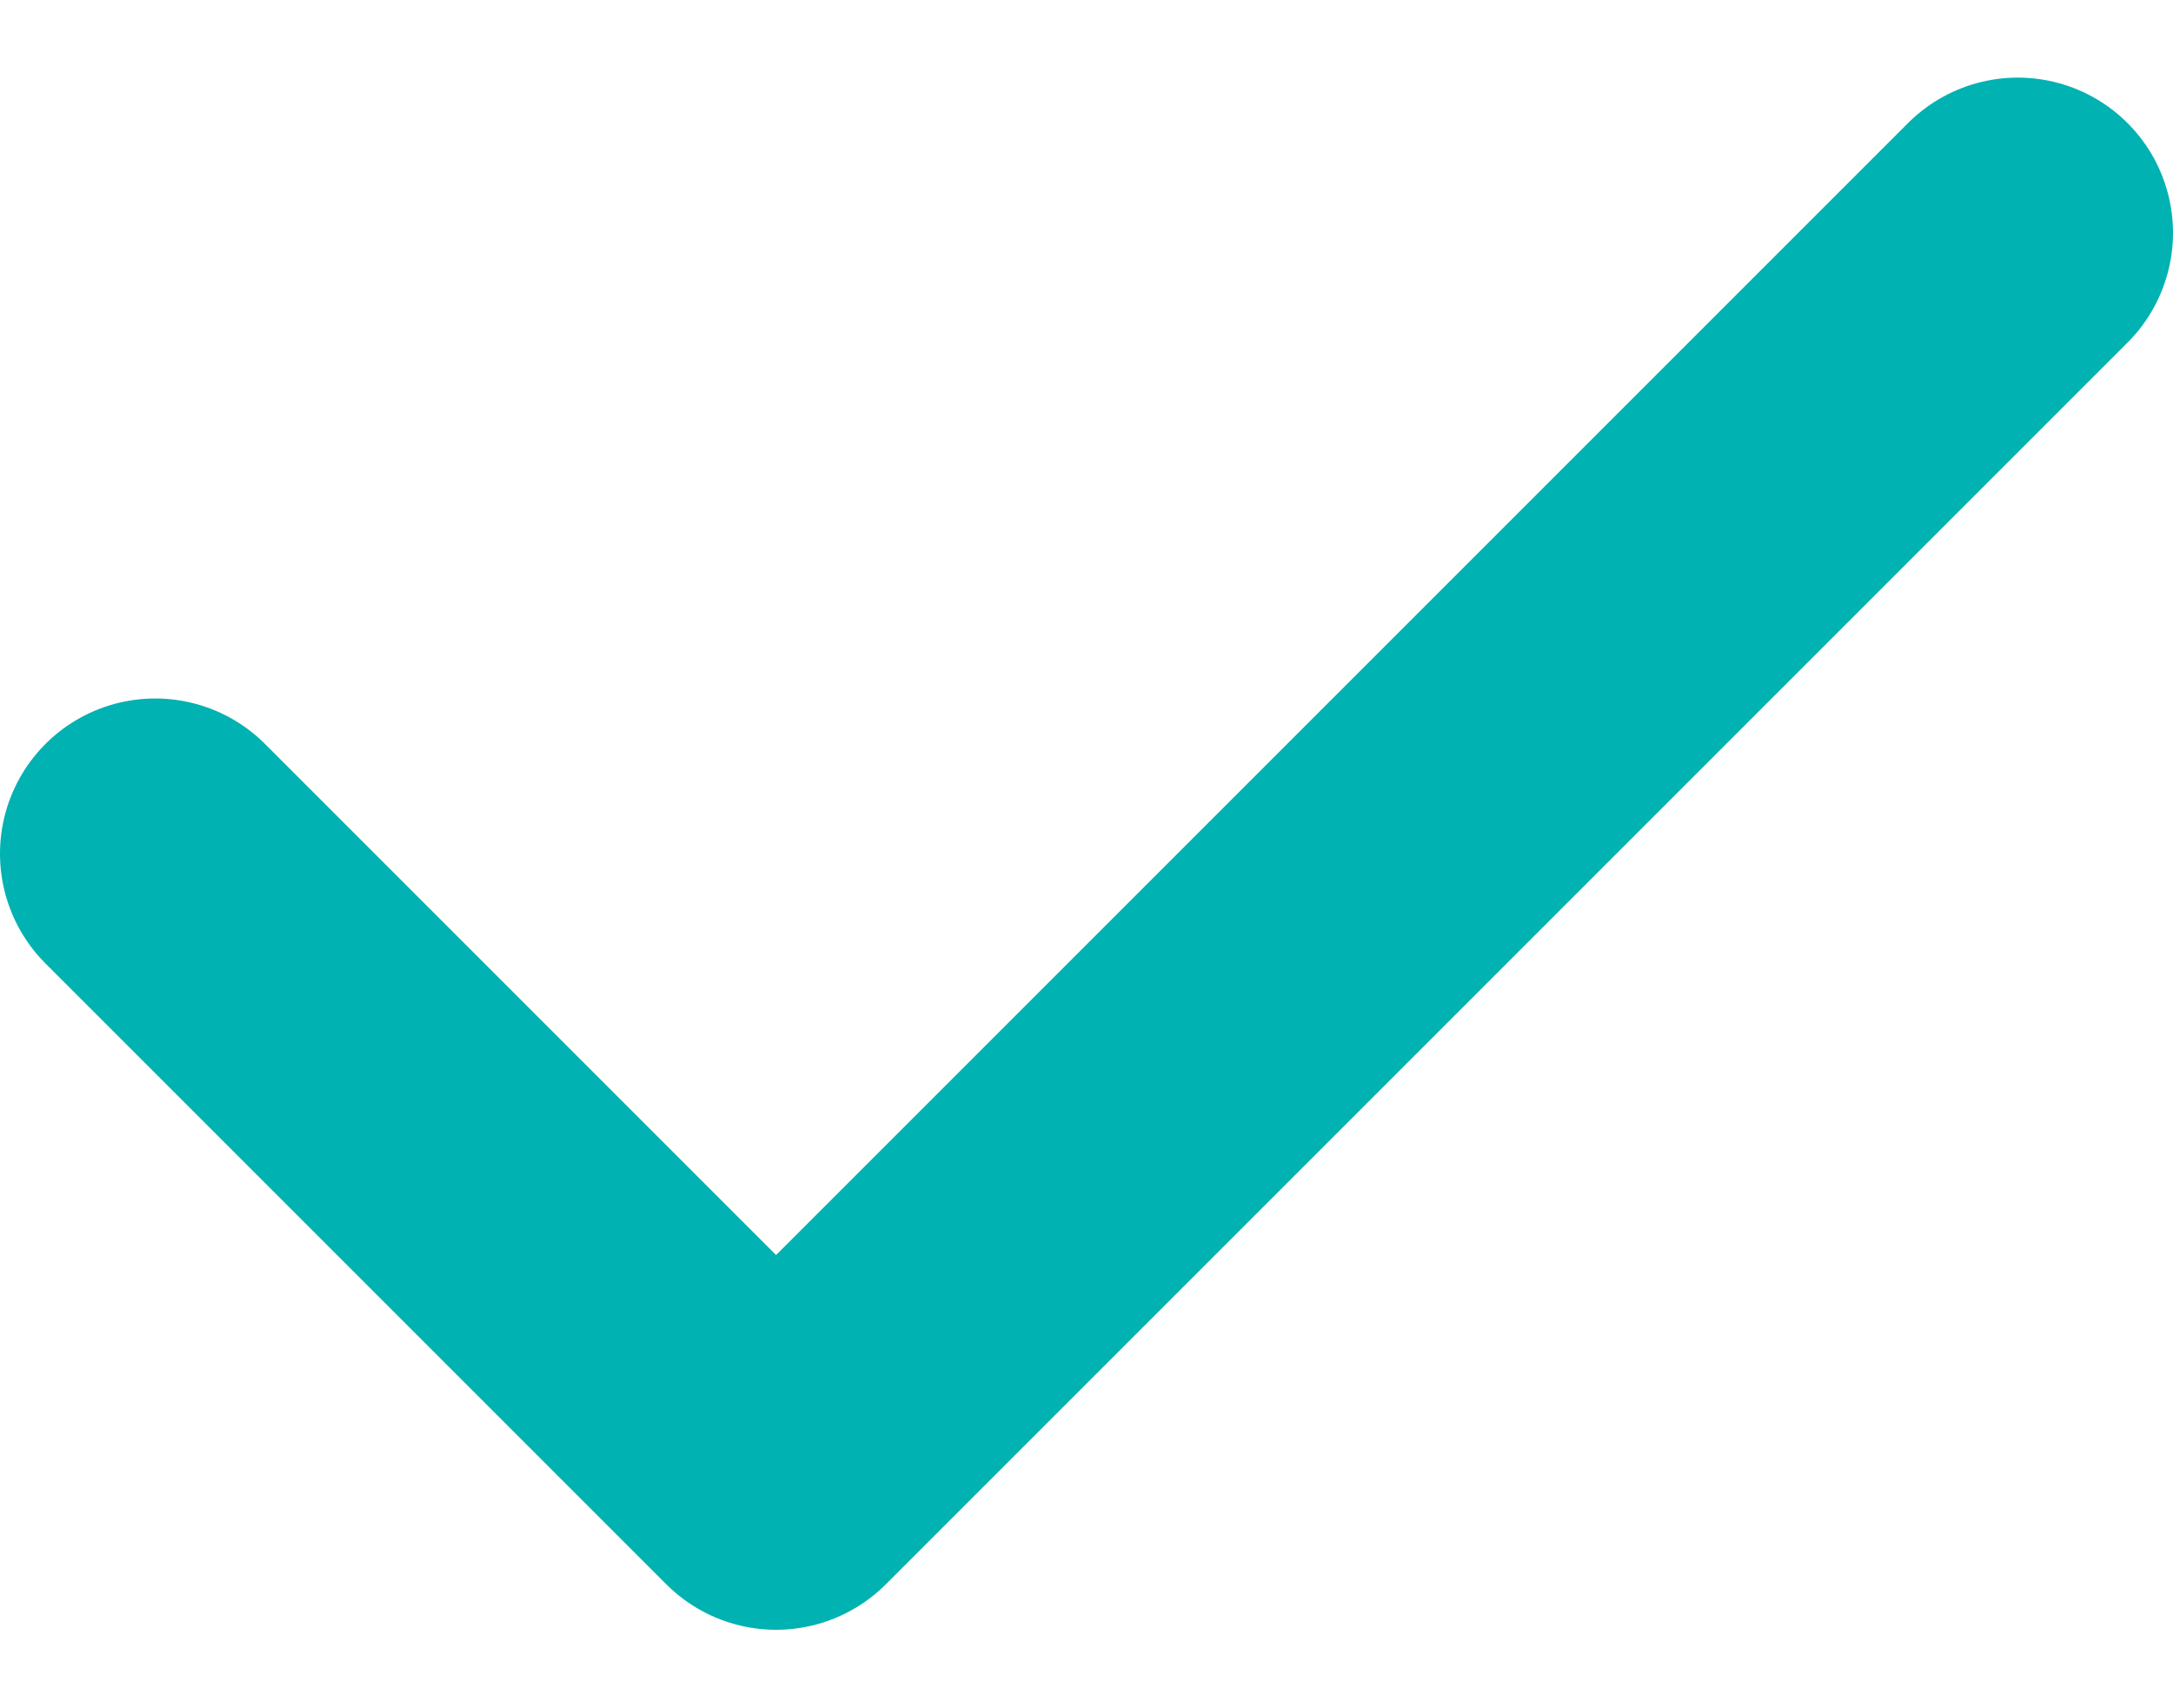
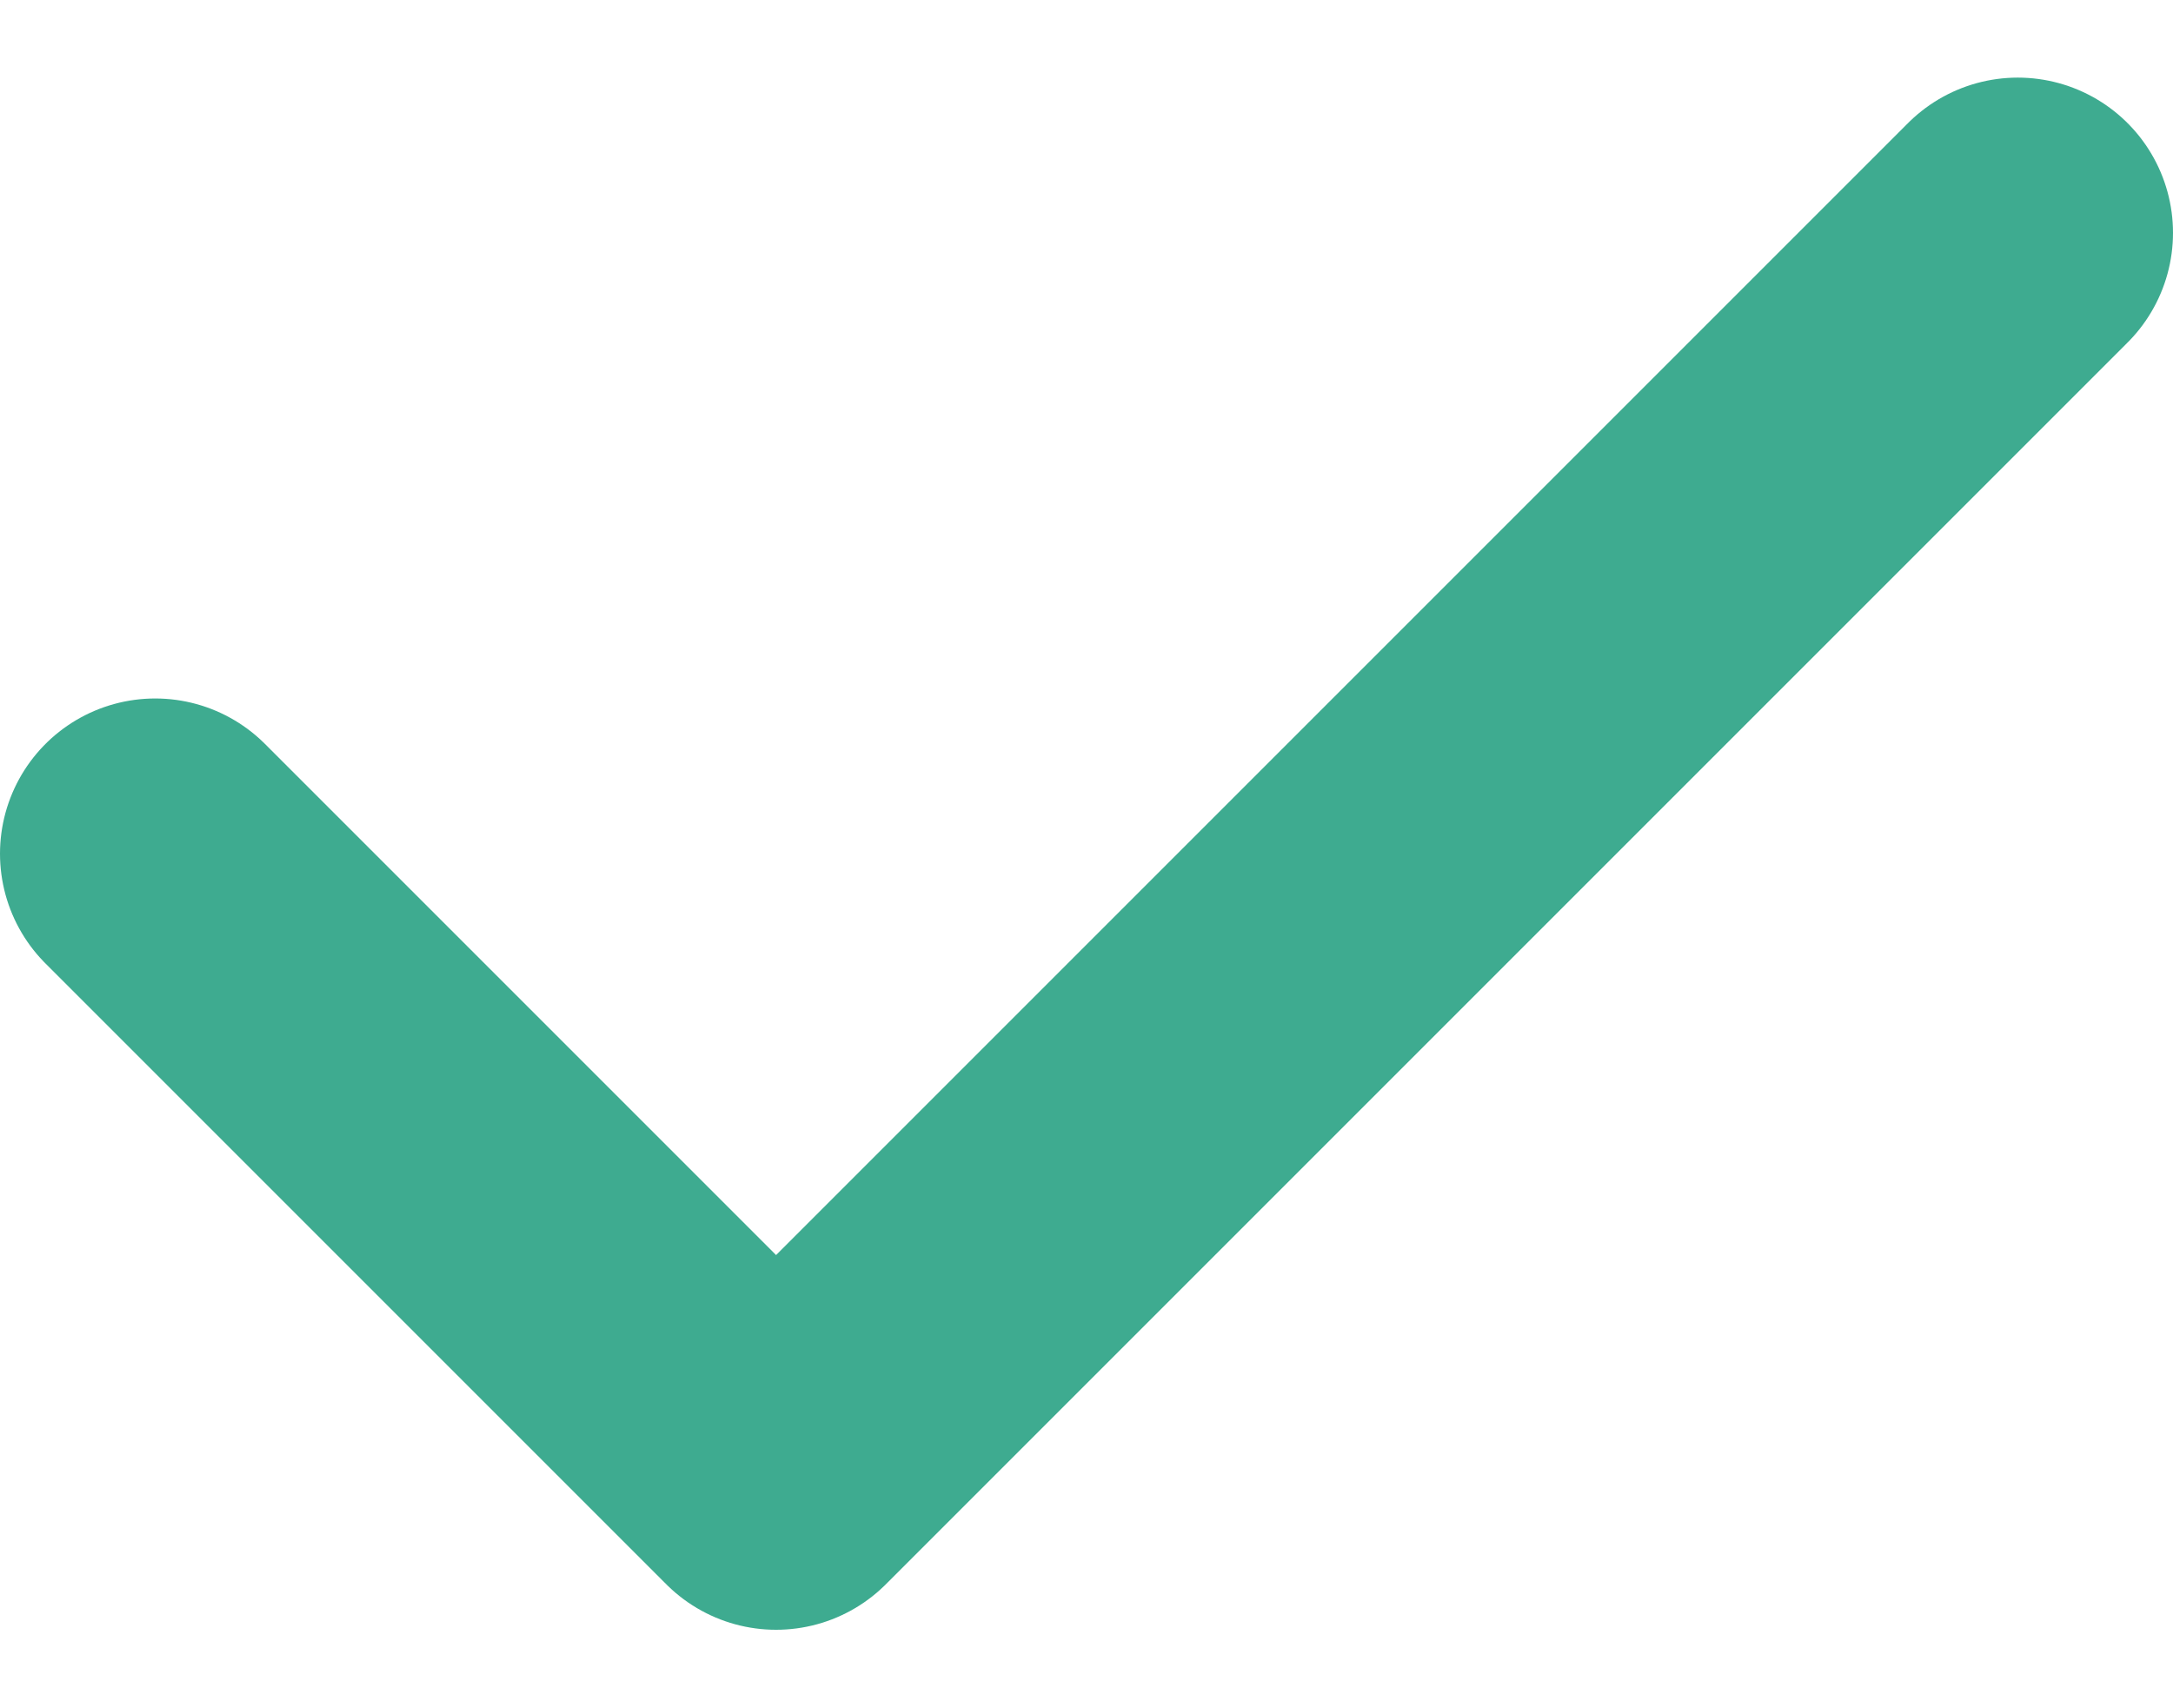
<svg xmlns="http://www.w3.org/2000/svg" width="14" height="11" viewBox="0 0 14 11" fill="none">
-   <path d="M1 5.5L5 9.5L13 1.5" stroke="#00B2B1" stroke-width="2" stroke-linecap="round" stroke-linejoin="round" />
+   <path d="M1 5.5L5 9.5L13 1.5" stroke="#3eab90" stroke-width="2" stroke-linecap="round" stroke-linejoin="round" />
</svg>
